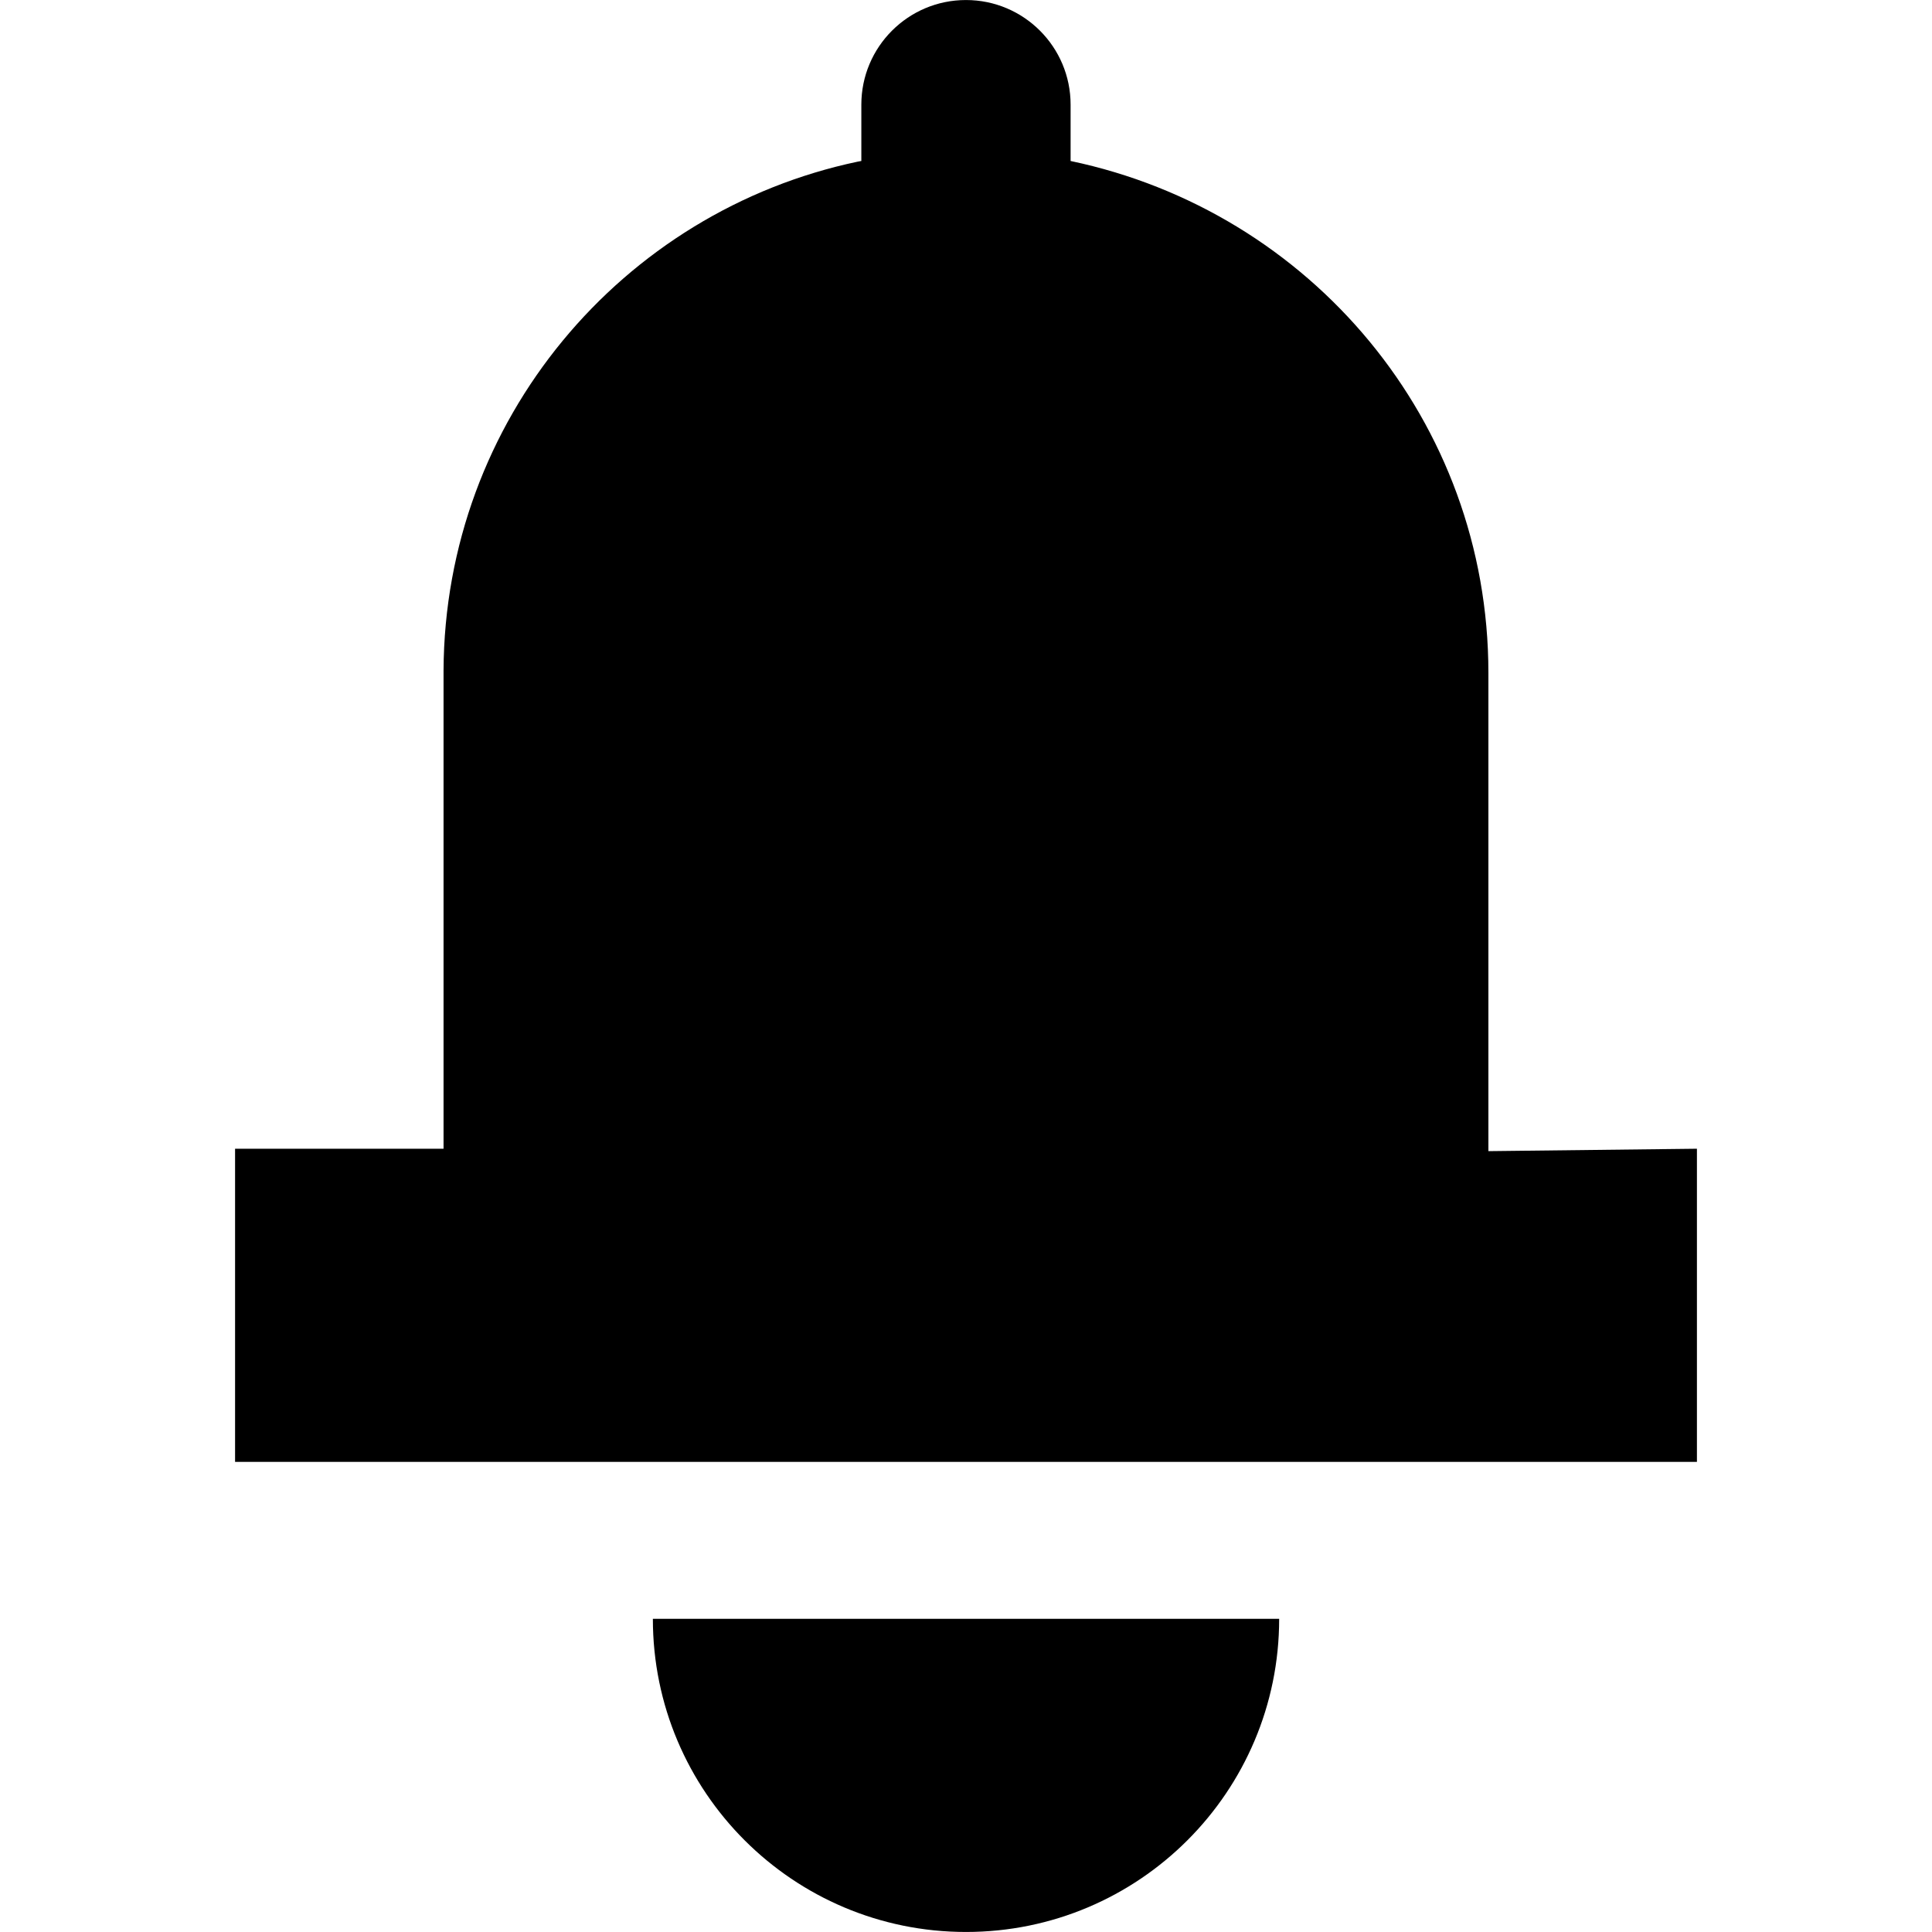
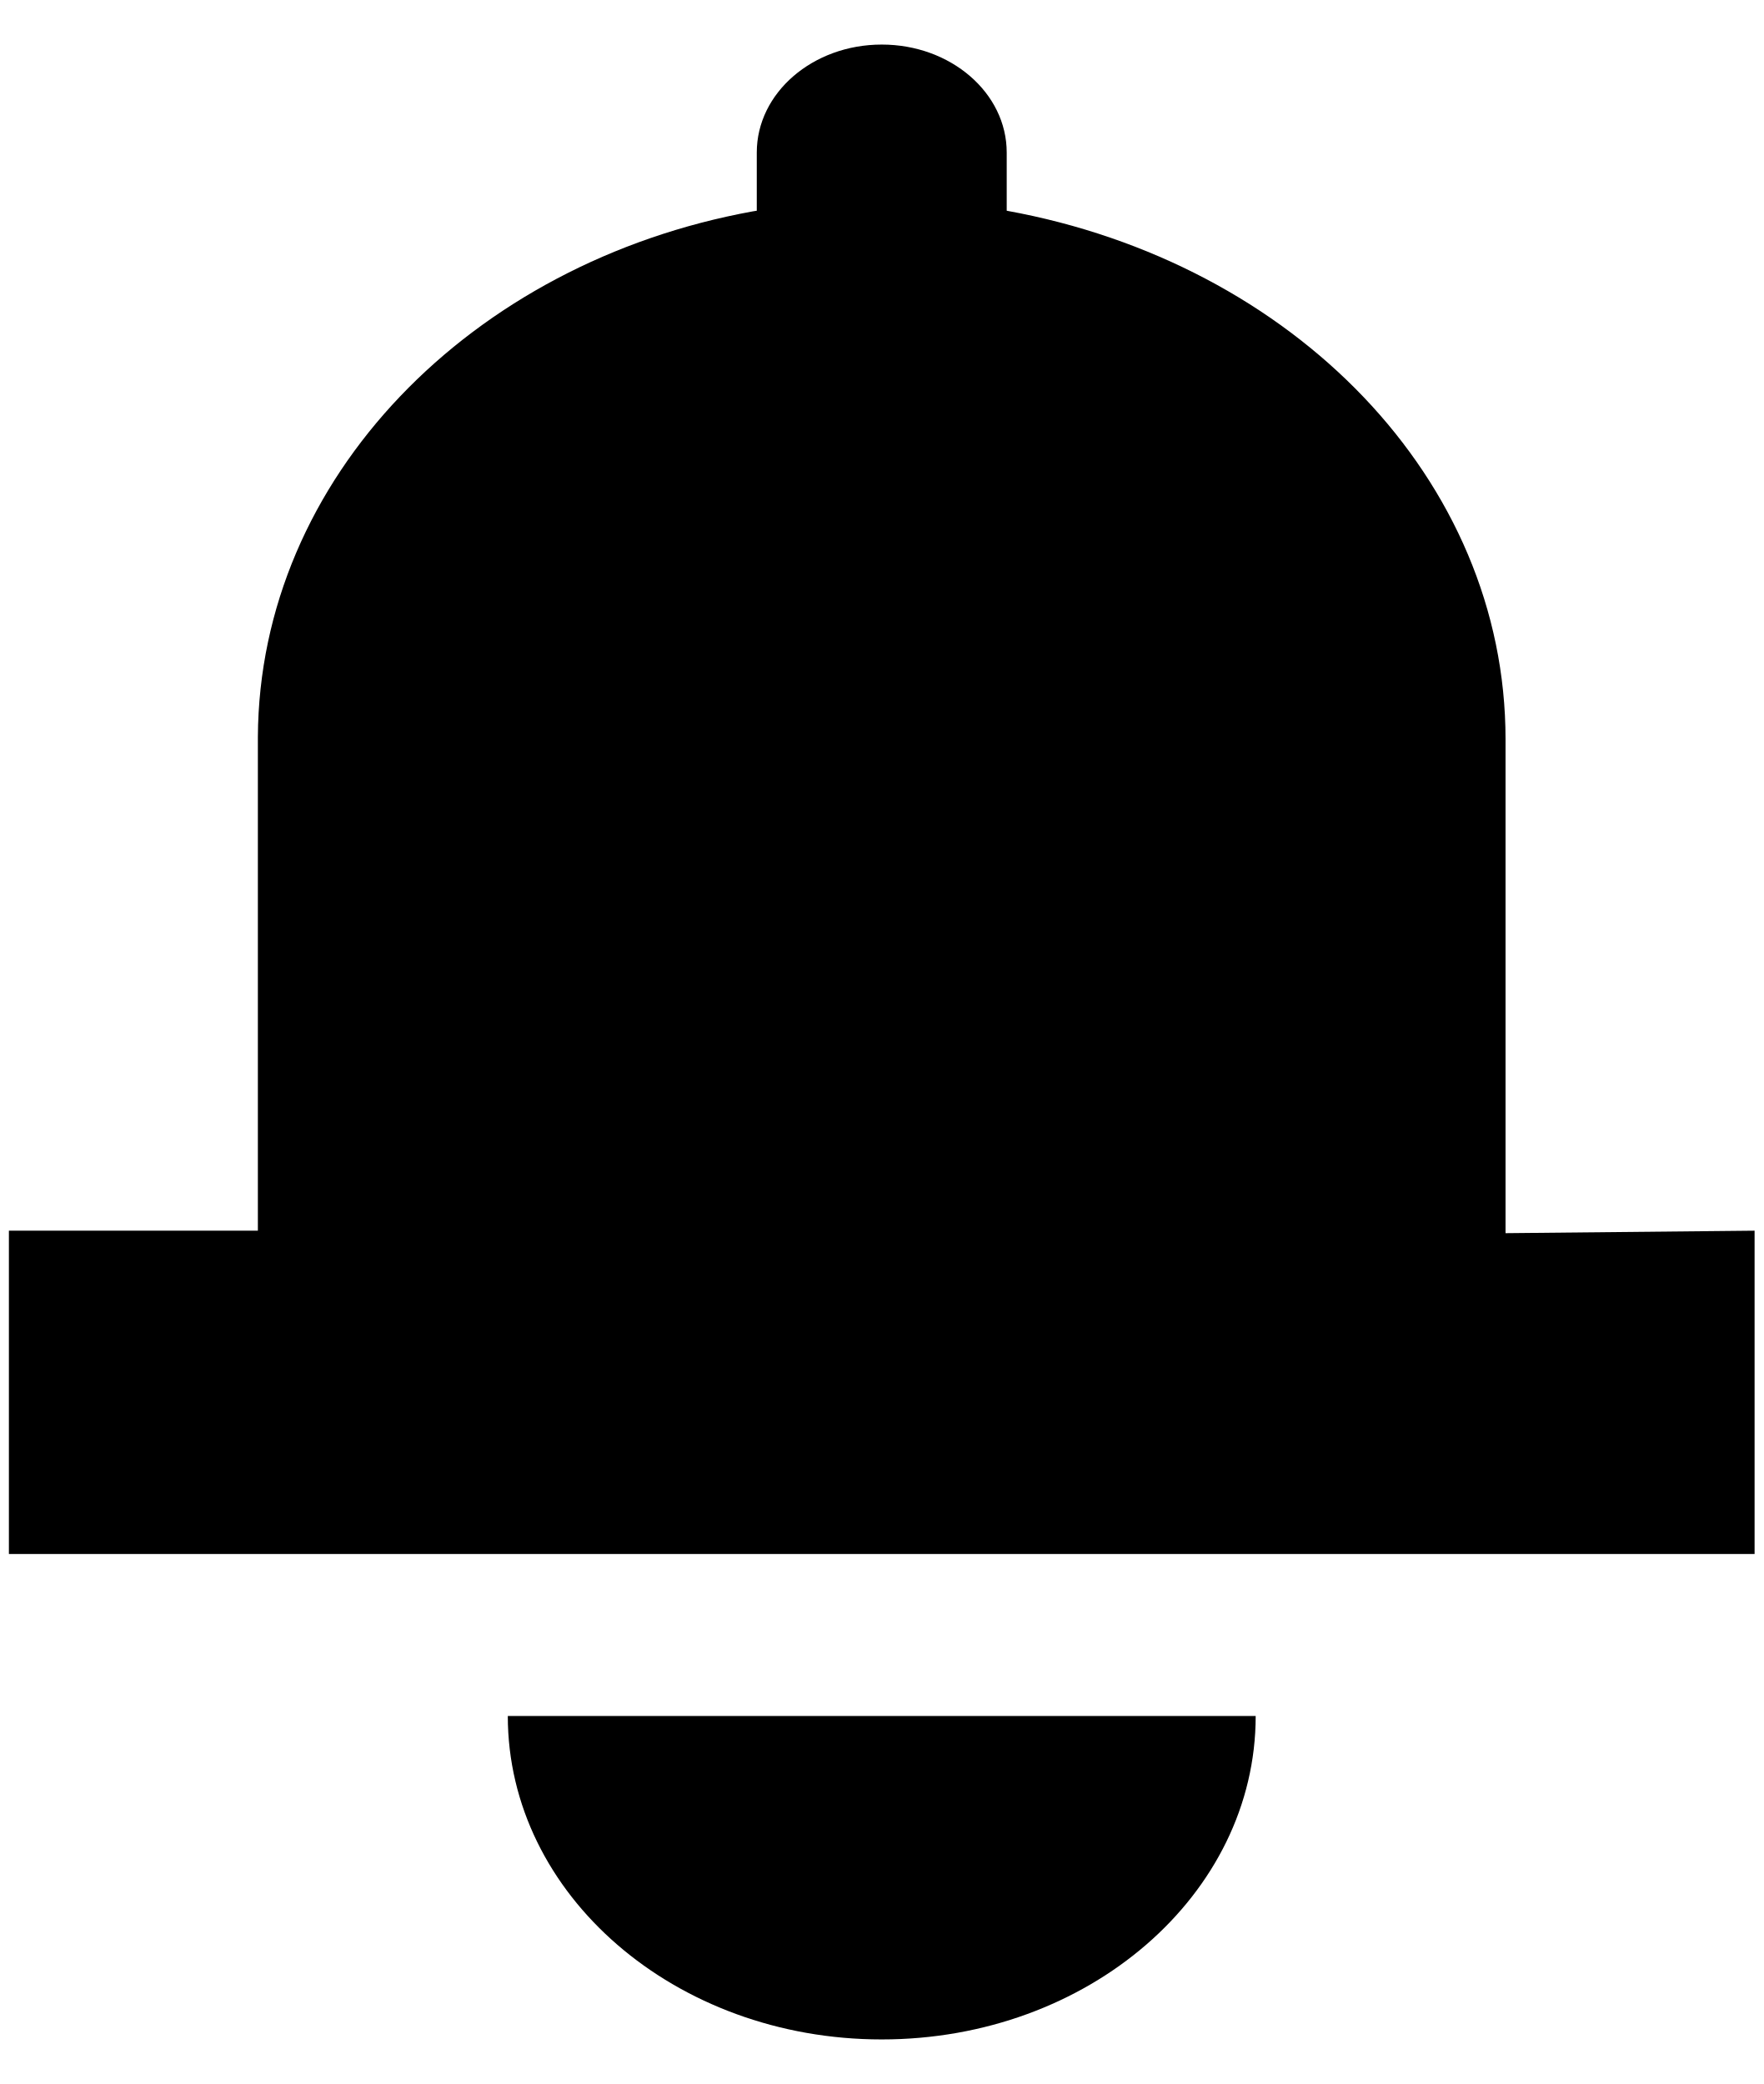
- <svg fill="currentColor" viewBox="0 0 64 64" class="svg-icon" style="">
-   <path d="M56.213 38.053v10.374H7.787V38.053h6.906v-15.84c.038-8.3 5.912-15.216 13.728-16.86l.112-.02V3.467a3.466 3.466 0 0 1 6.932 0v1.866c7.954 1.668 13.84 8.624 13.84 16.956v15.844l6.908-.08ZM32 63.999c5.73 0 10.374-4.644 10.374-10.374H21.627c0 5.73 4.644 10.374 10.374 10.374H32Z" />
+ <svg xmlns="http://www.w3.org/2000/svg" width="22" height="26" viewBox="0 0 22 26" fill="none">
+   <path d="M21.889 15.354V19.388H0.111V15.354H3.217V9.194C3.234 5.966 5.876 3.276 9.391 2.637L9.441 2.629V1.903C9.441 1.159 10.139 0.556 11 0.556C11.861 0.556 12.559 1.159 12.559 1.903V2.629C16.136 3.278 18.782 5.983 18.782 9.223V15.385L21.889 15.354ZM11 25.444C13.577 25.444 15.665 23.638 15.665 21.409H6.335C6.335 23.638 8.423 25.444 11 25.444Z" fill="currentColor" />
</svg>
